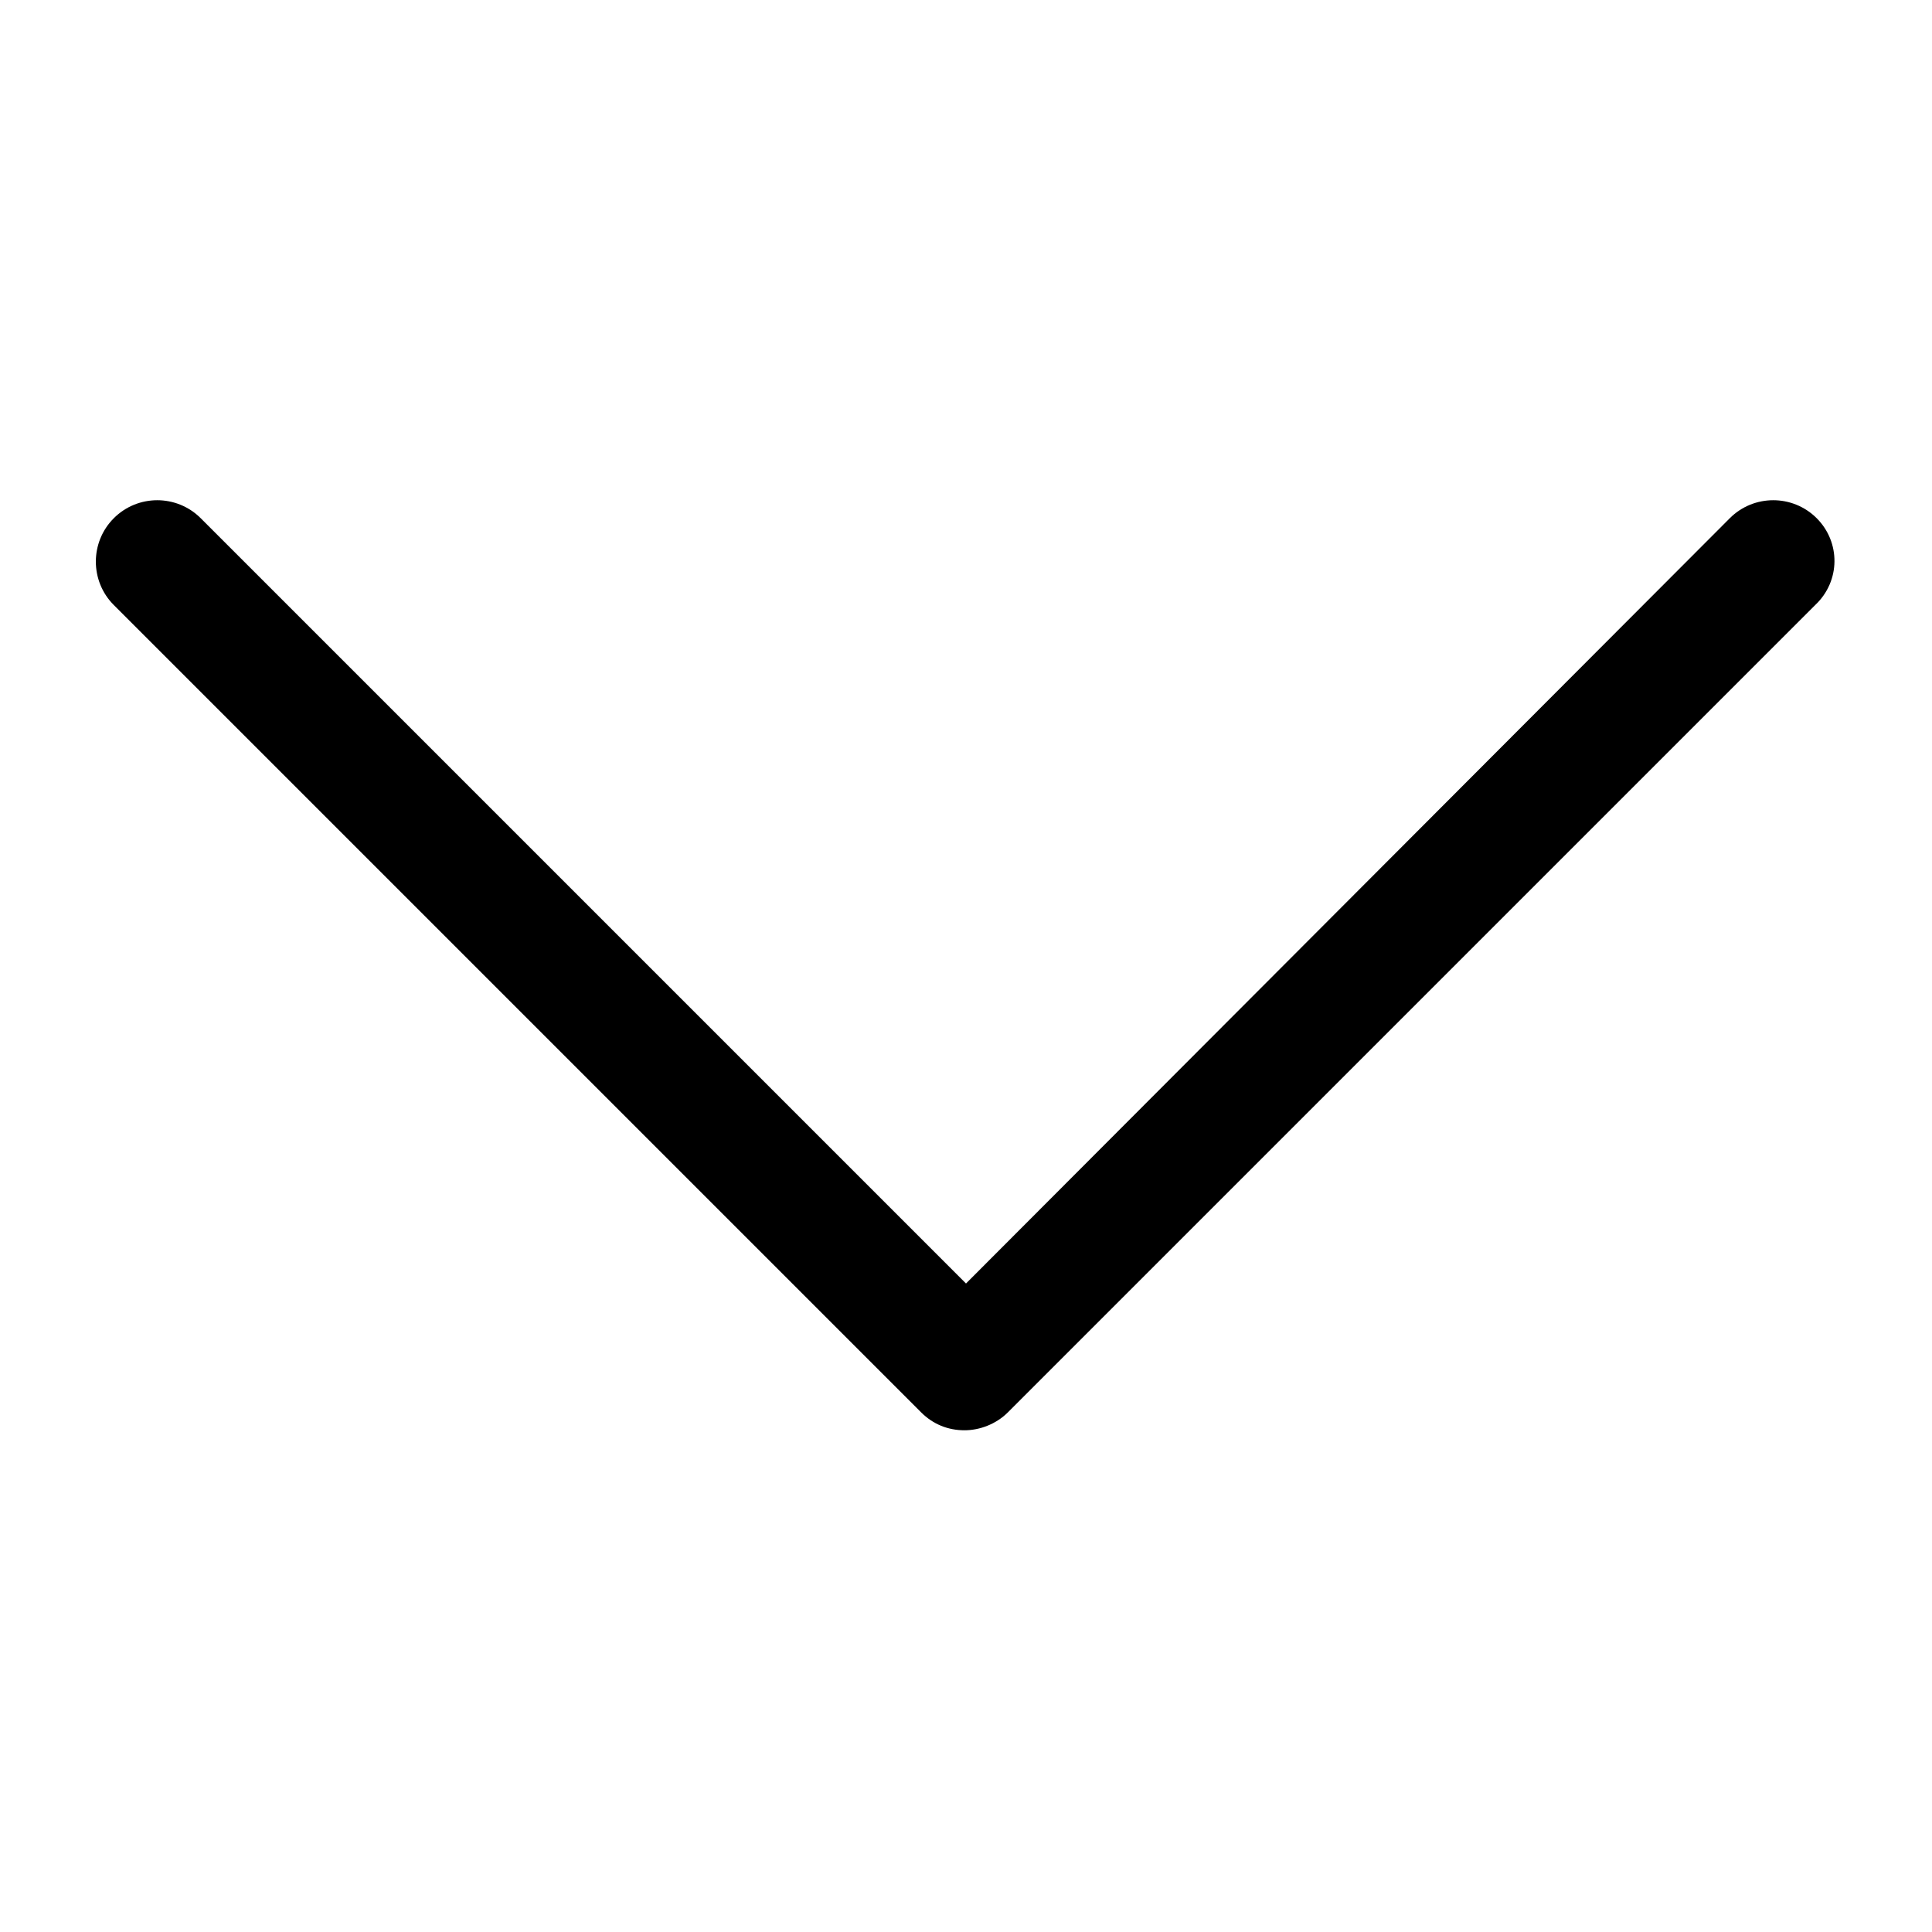
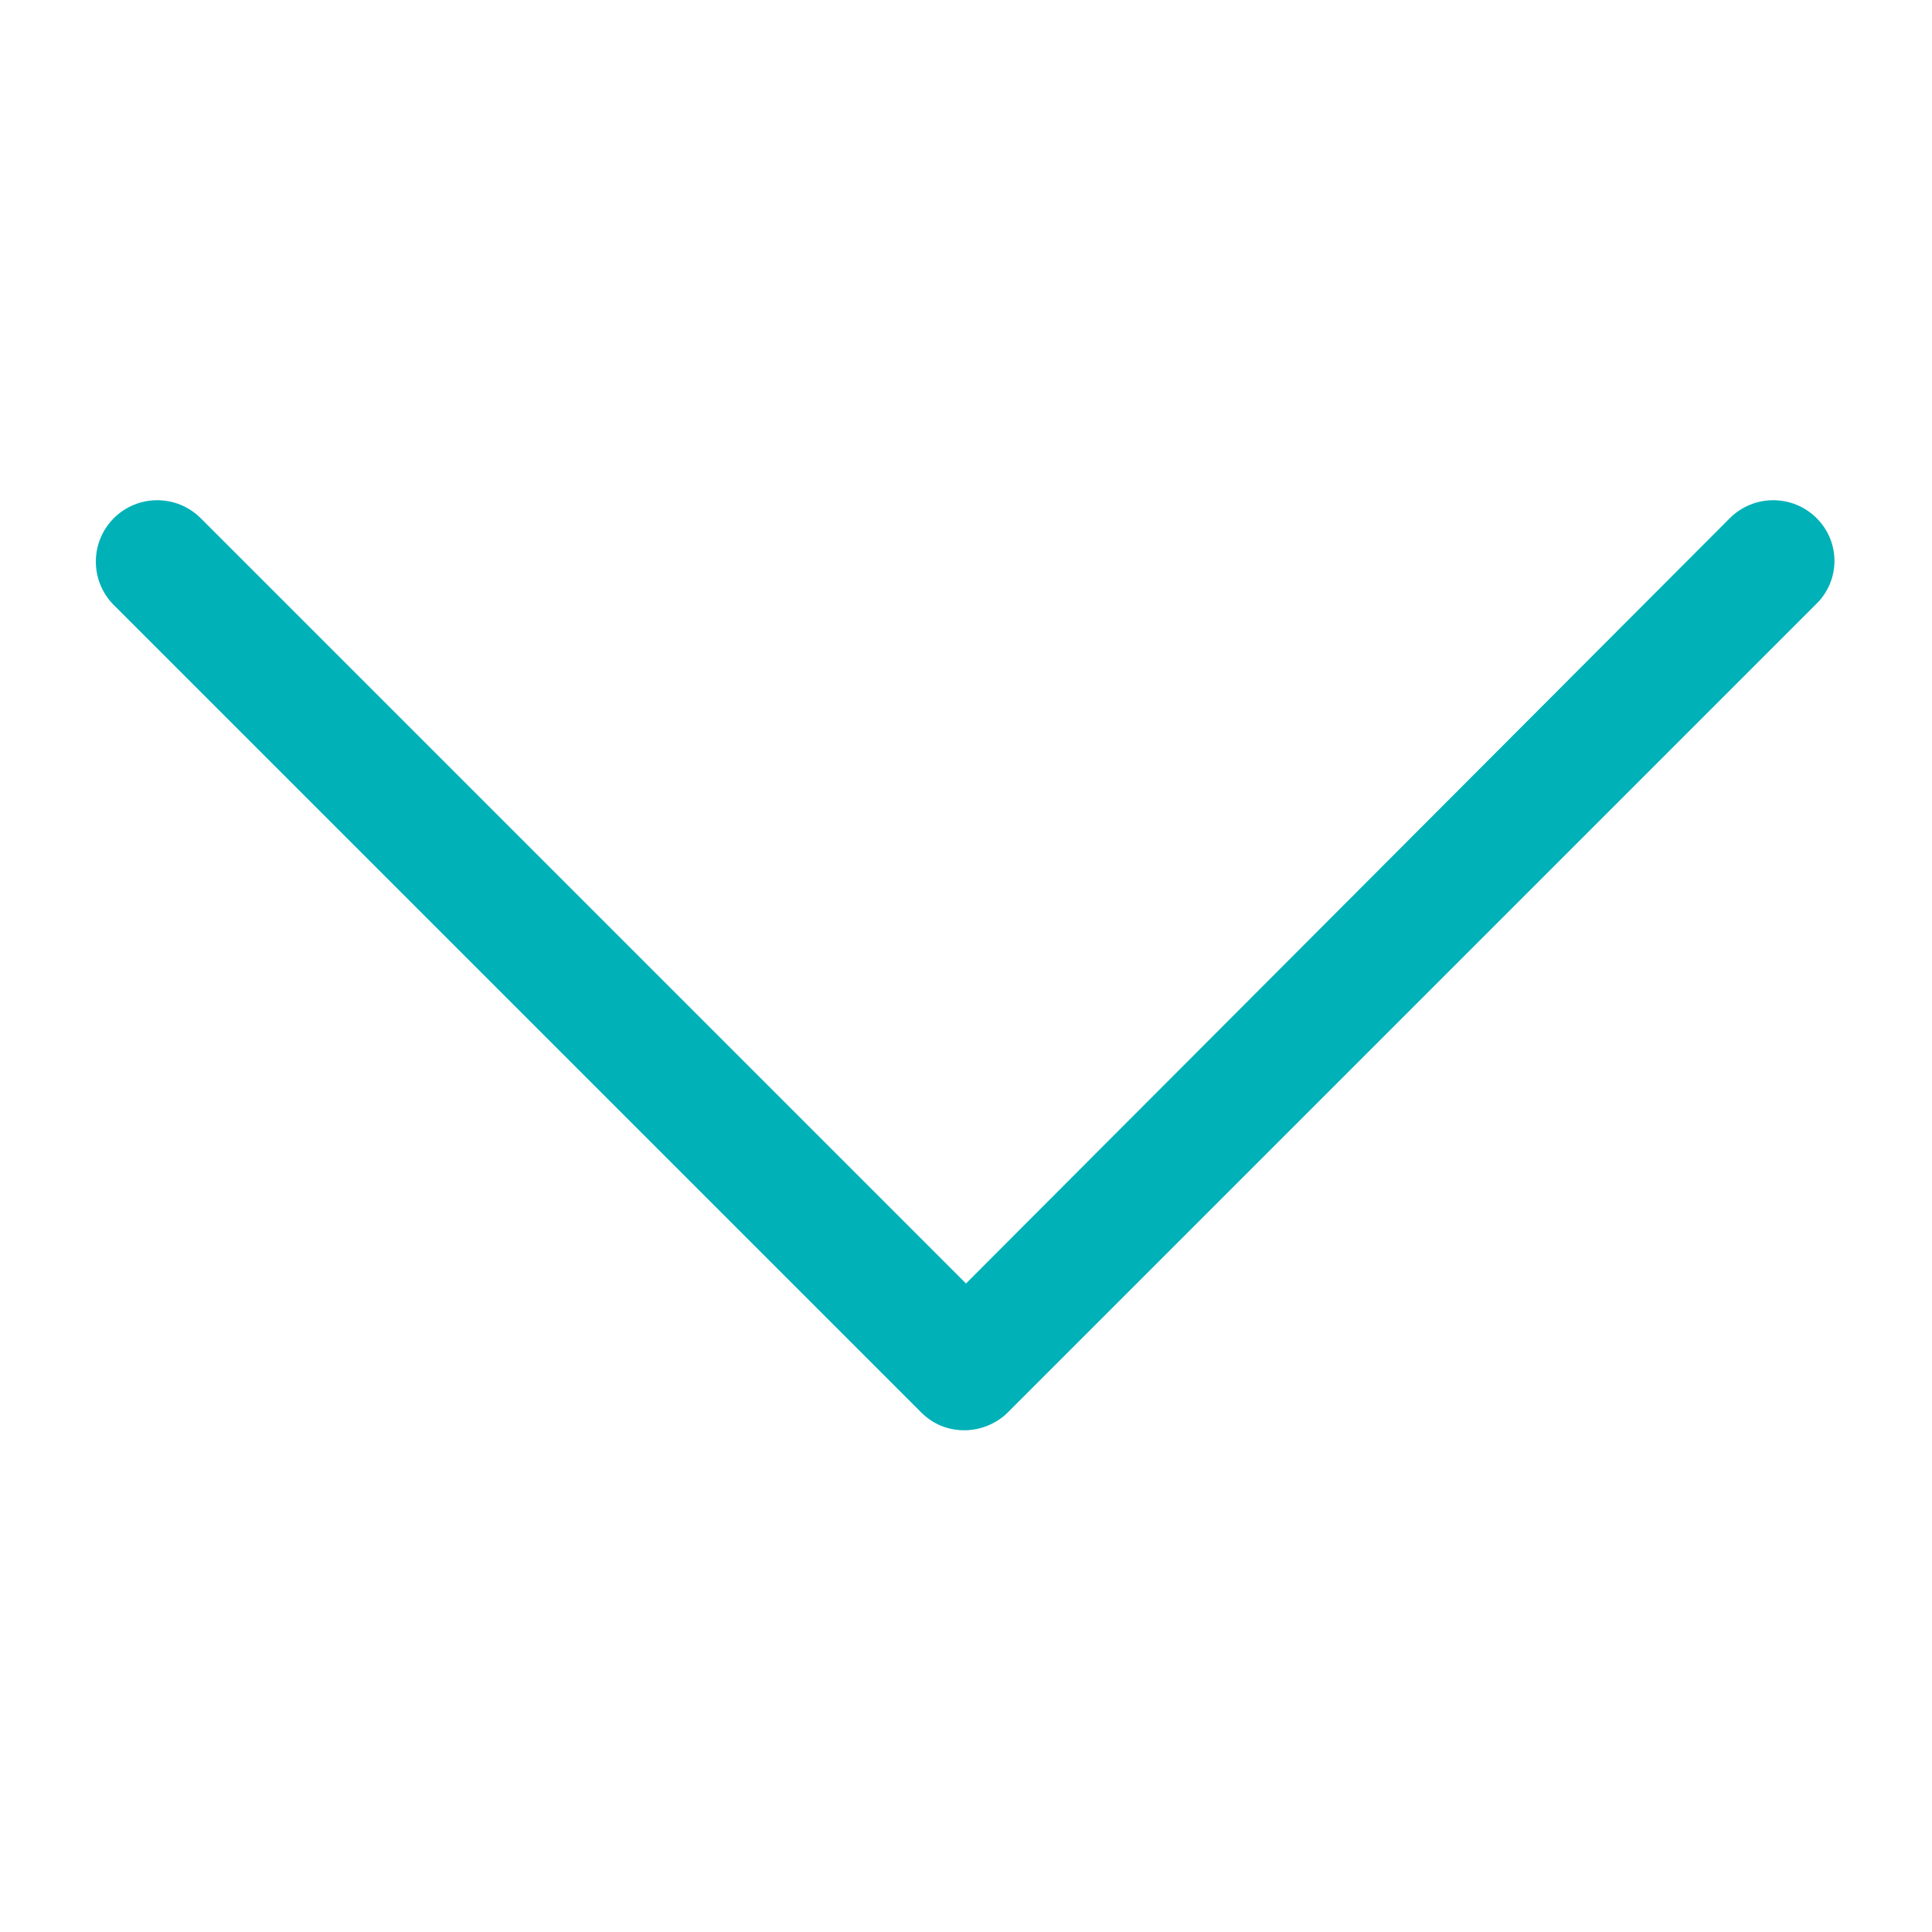
<svg xmlns="http://www.w3.org/2000/svg" version="1.1" viewBox="0 0 129 129" enable-background="new 0 0 129 129">
  <g>
-     <path d="m121.3,34.6c-1.6-1.6-4.2-1.6-5.8,0l-51,51.1-51.1-51.1c-1.6-1.6-4.2-1.6-5.8,0-1.6,1.6-1.6,4.2 0,5.8l53.9,53.9c0.8,0.8 1.8,1.2 2.9,1.2 1,0 2.1-0.4 2.9-1.2l53.9-53.9c1.7-1.6 1.7-4.2 0.1-5.8z" fill="#000000" />
+     <path d="m121.3,34.6c-1.6-1.6-4.2-1.6-5.8,0l-51,51.1-51.1-51.1c-1.6-1.6-4.2-1.6-5.8,0-1.6,1.6-1.6,4.2 0,5.8l53.9,53.9c0.8,0.8 1.8,1.2 2.9,1.2 1,0 2.1-0.4 2.9-1.2l53.9-53.9c1.7-1.6 1.7-4.2 0.1-5.8z" fill="#00b1b8" />
  </g>
</svg>
